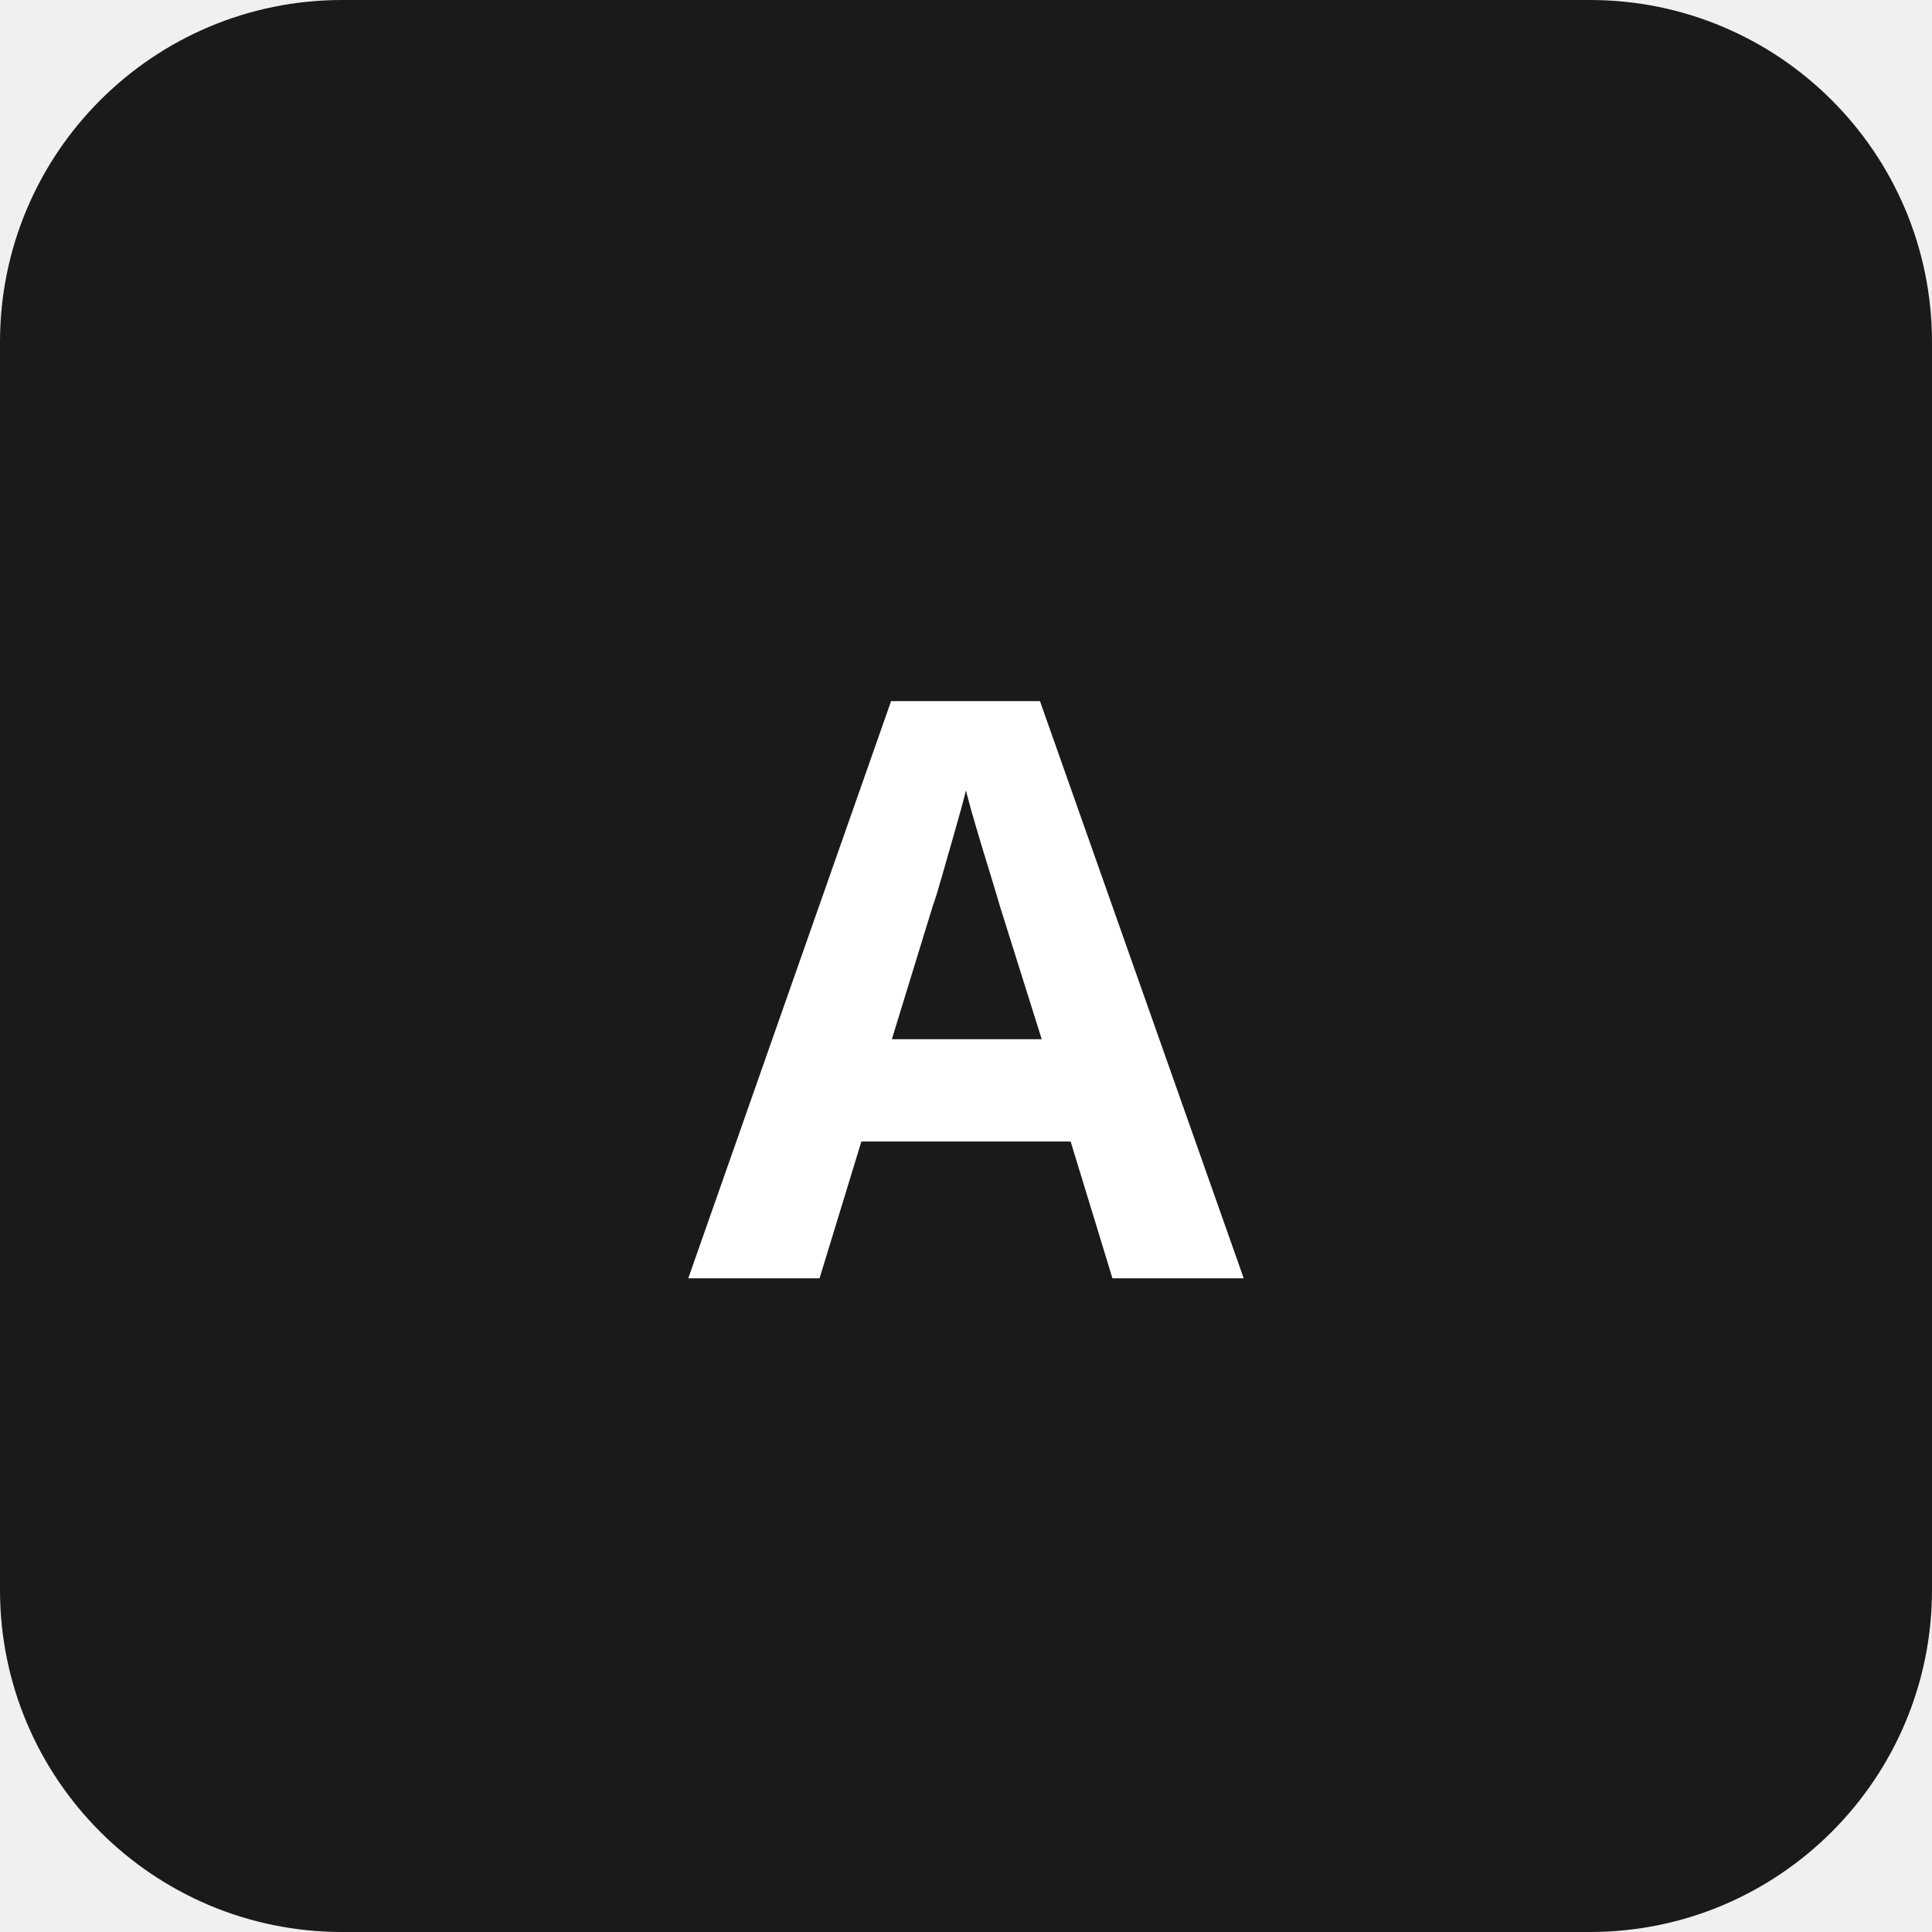
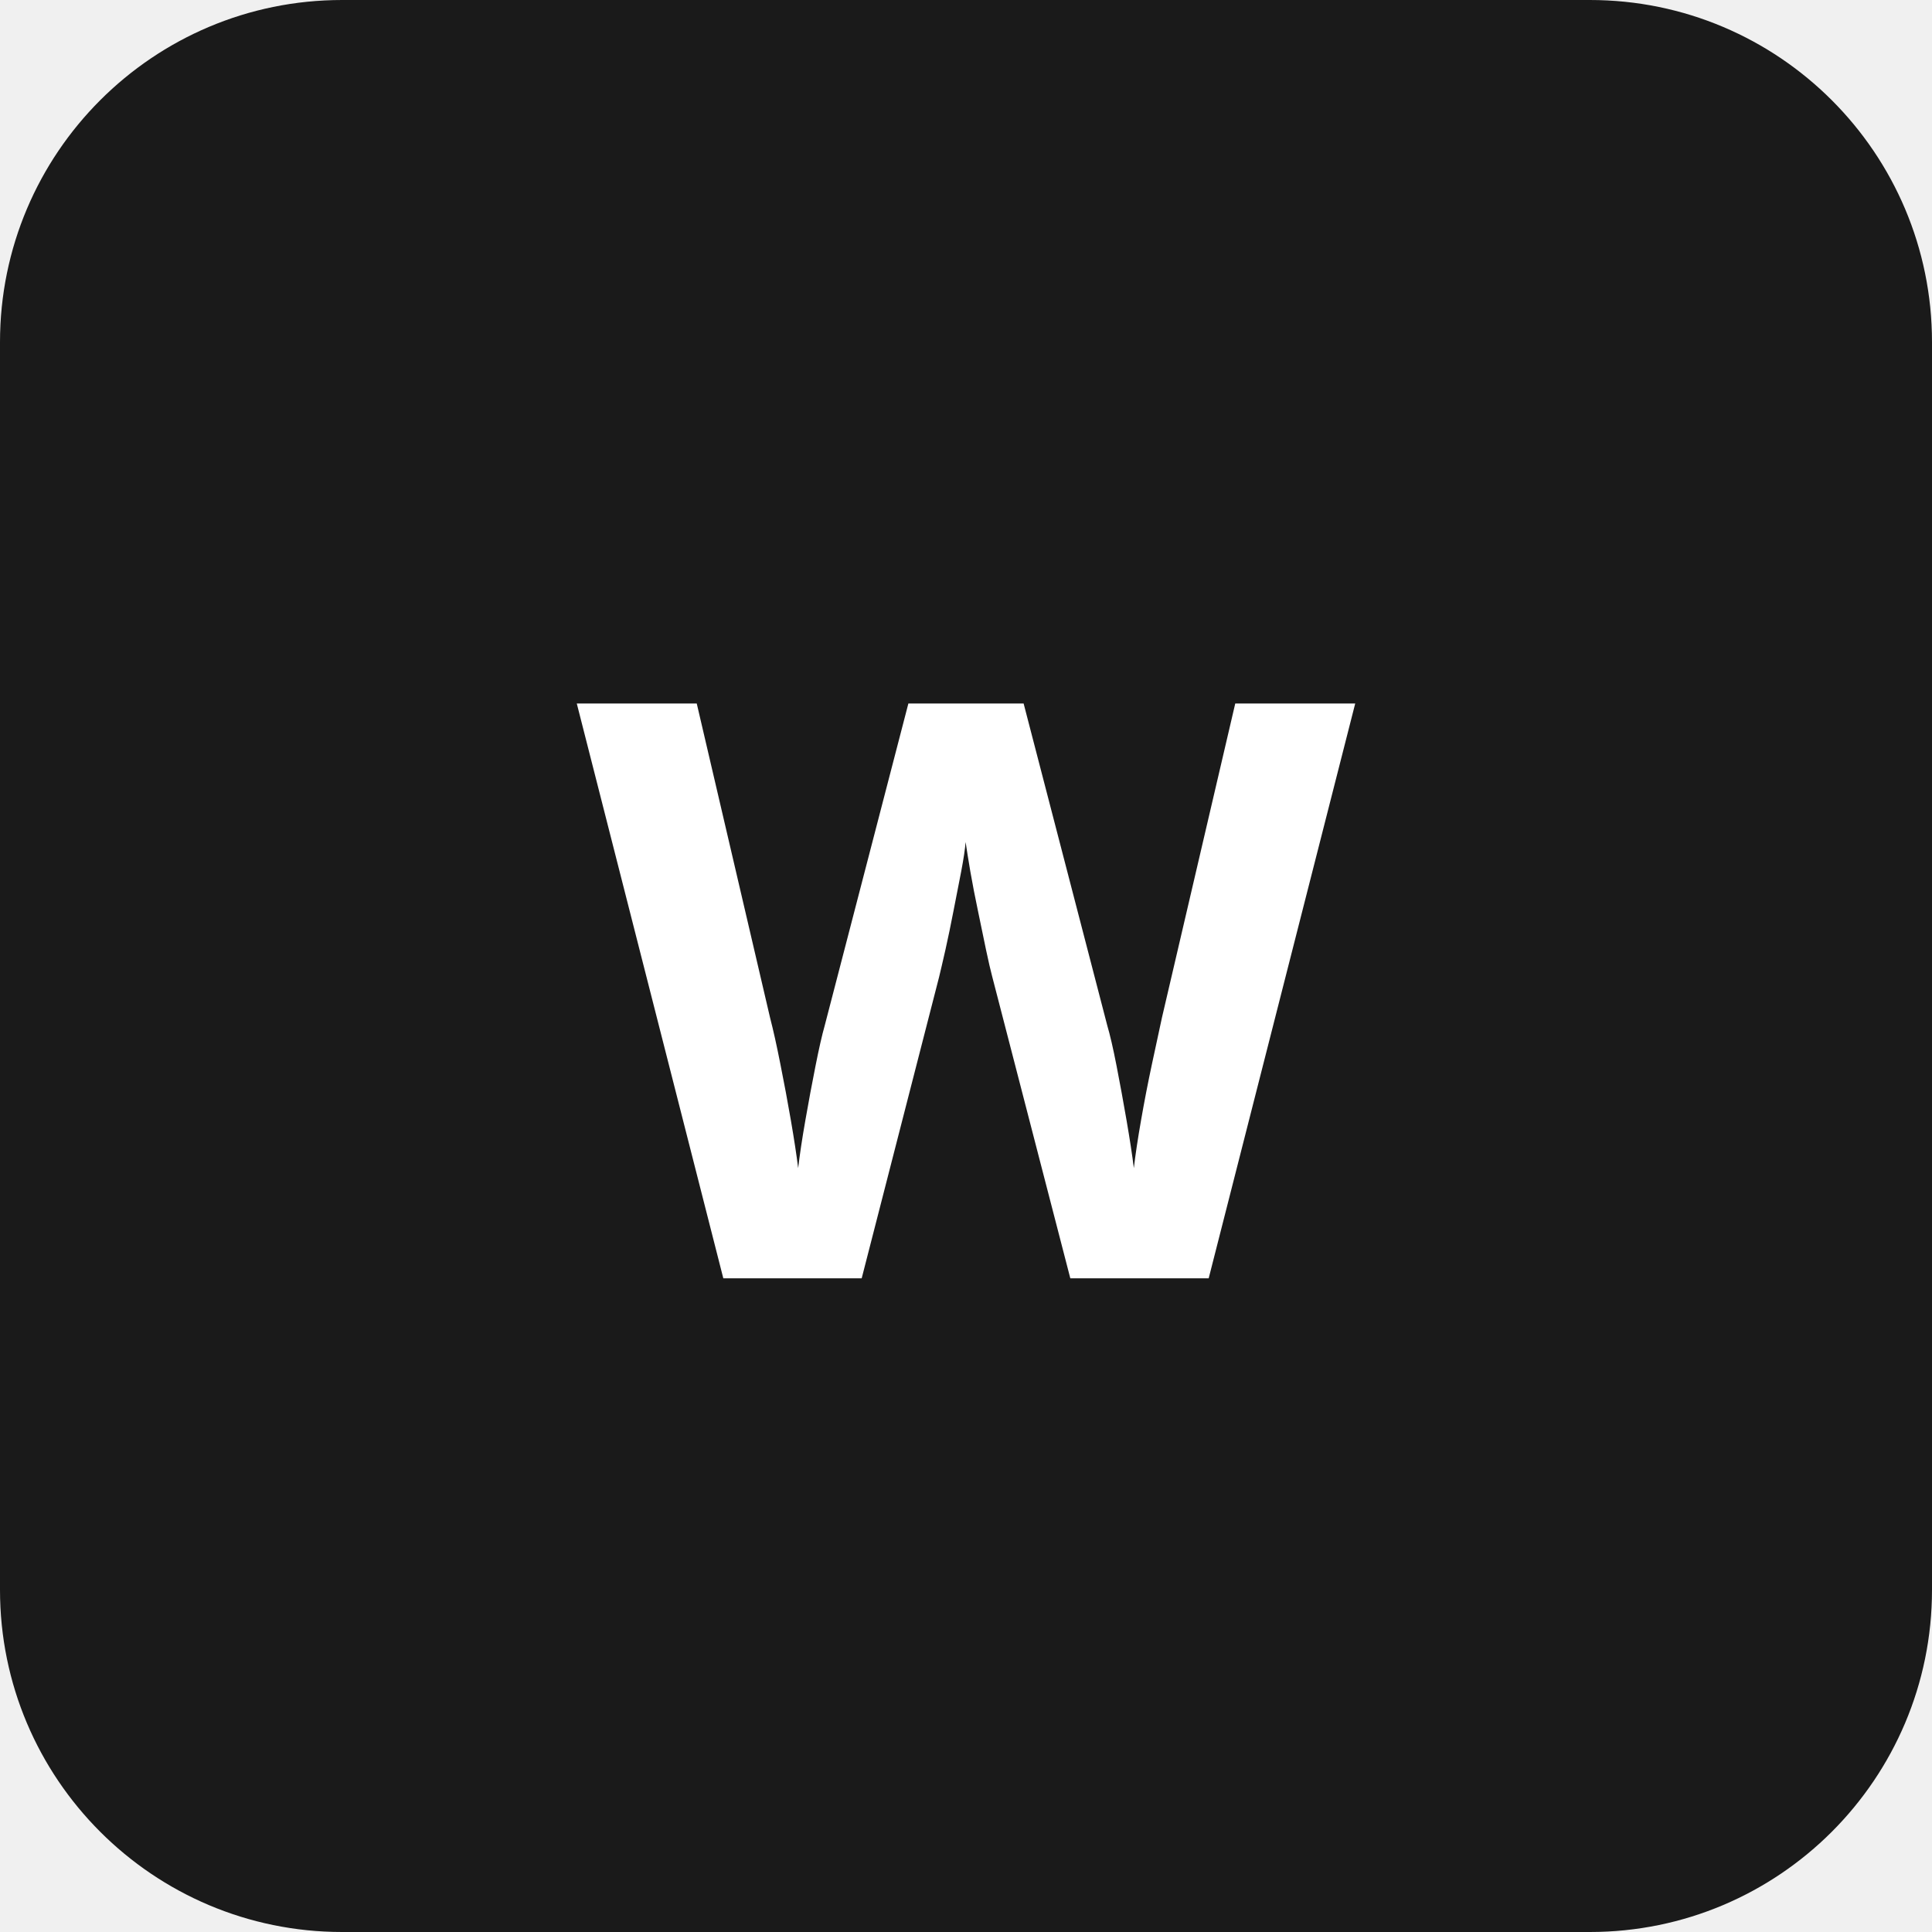
<svg xmlns="http://www.w3.org/2000/svg" width="192" height="192" viewBox="0 0 192 192">
  <rect width="192" height="192" fill="#1a1a1a" rx="34" />
-   <text x="96" y="96" fill="white" font-family="system-ui, sans-serif" font-weight="800" font-size="80" text-anchor="middle" dominant-baseline="central">A</text>
+   <text x="96" y="96" fill="white" font-family="system-ui, sans-serif" font-weight="800" font-size="80" text-anchor="middle" dominant-baseline="central">W</text>
</svg>
